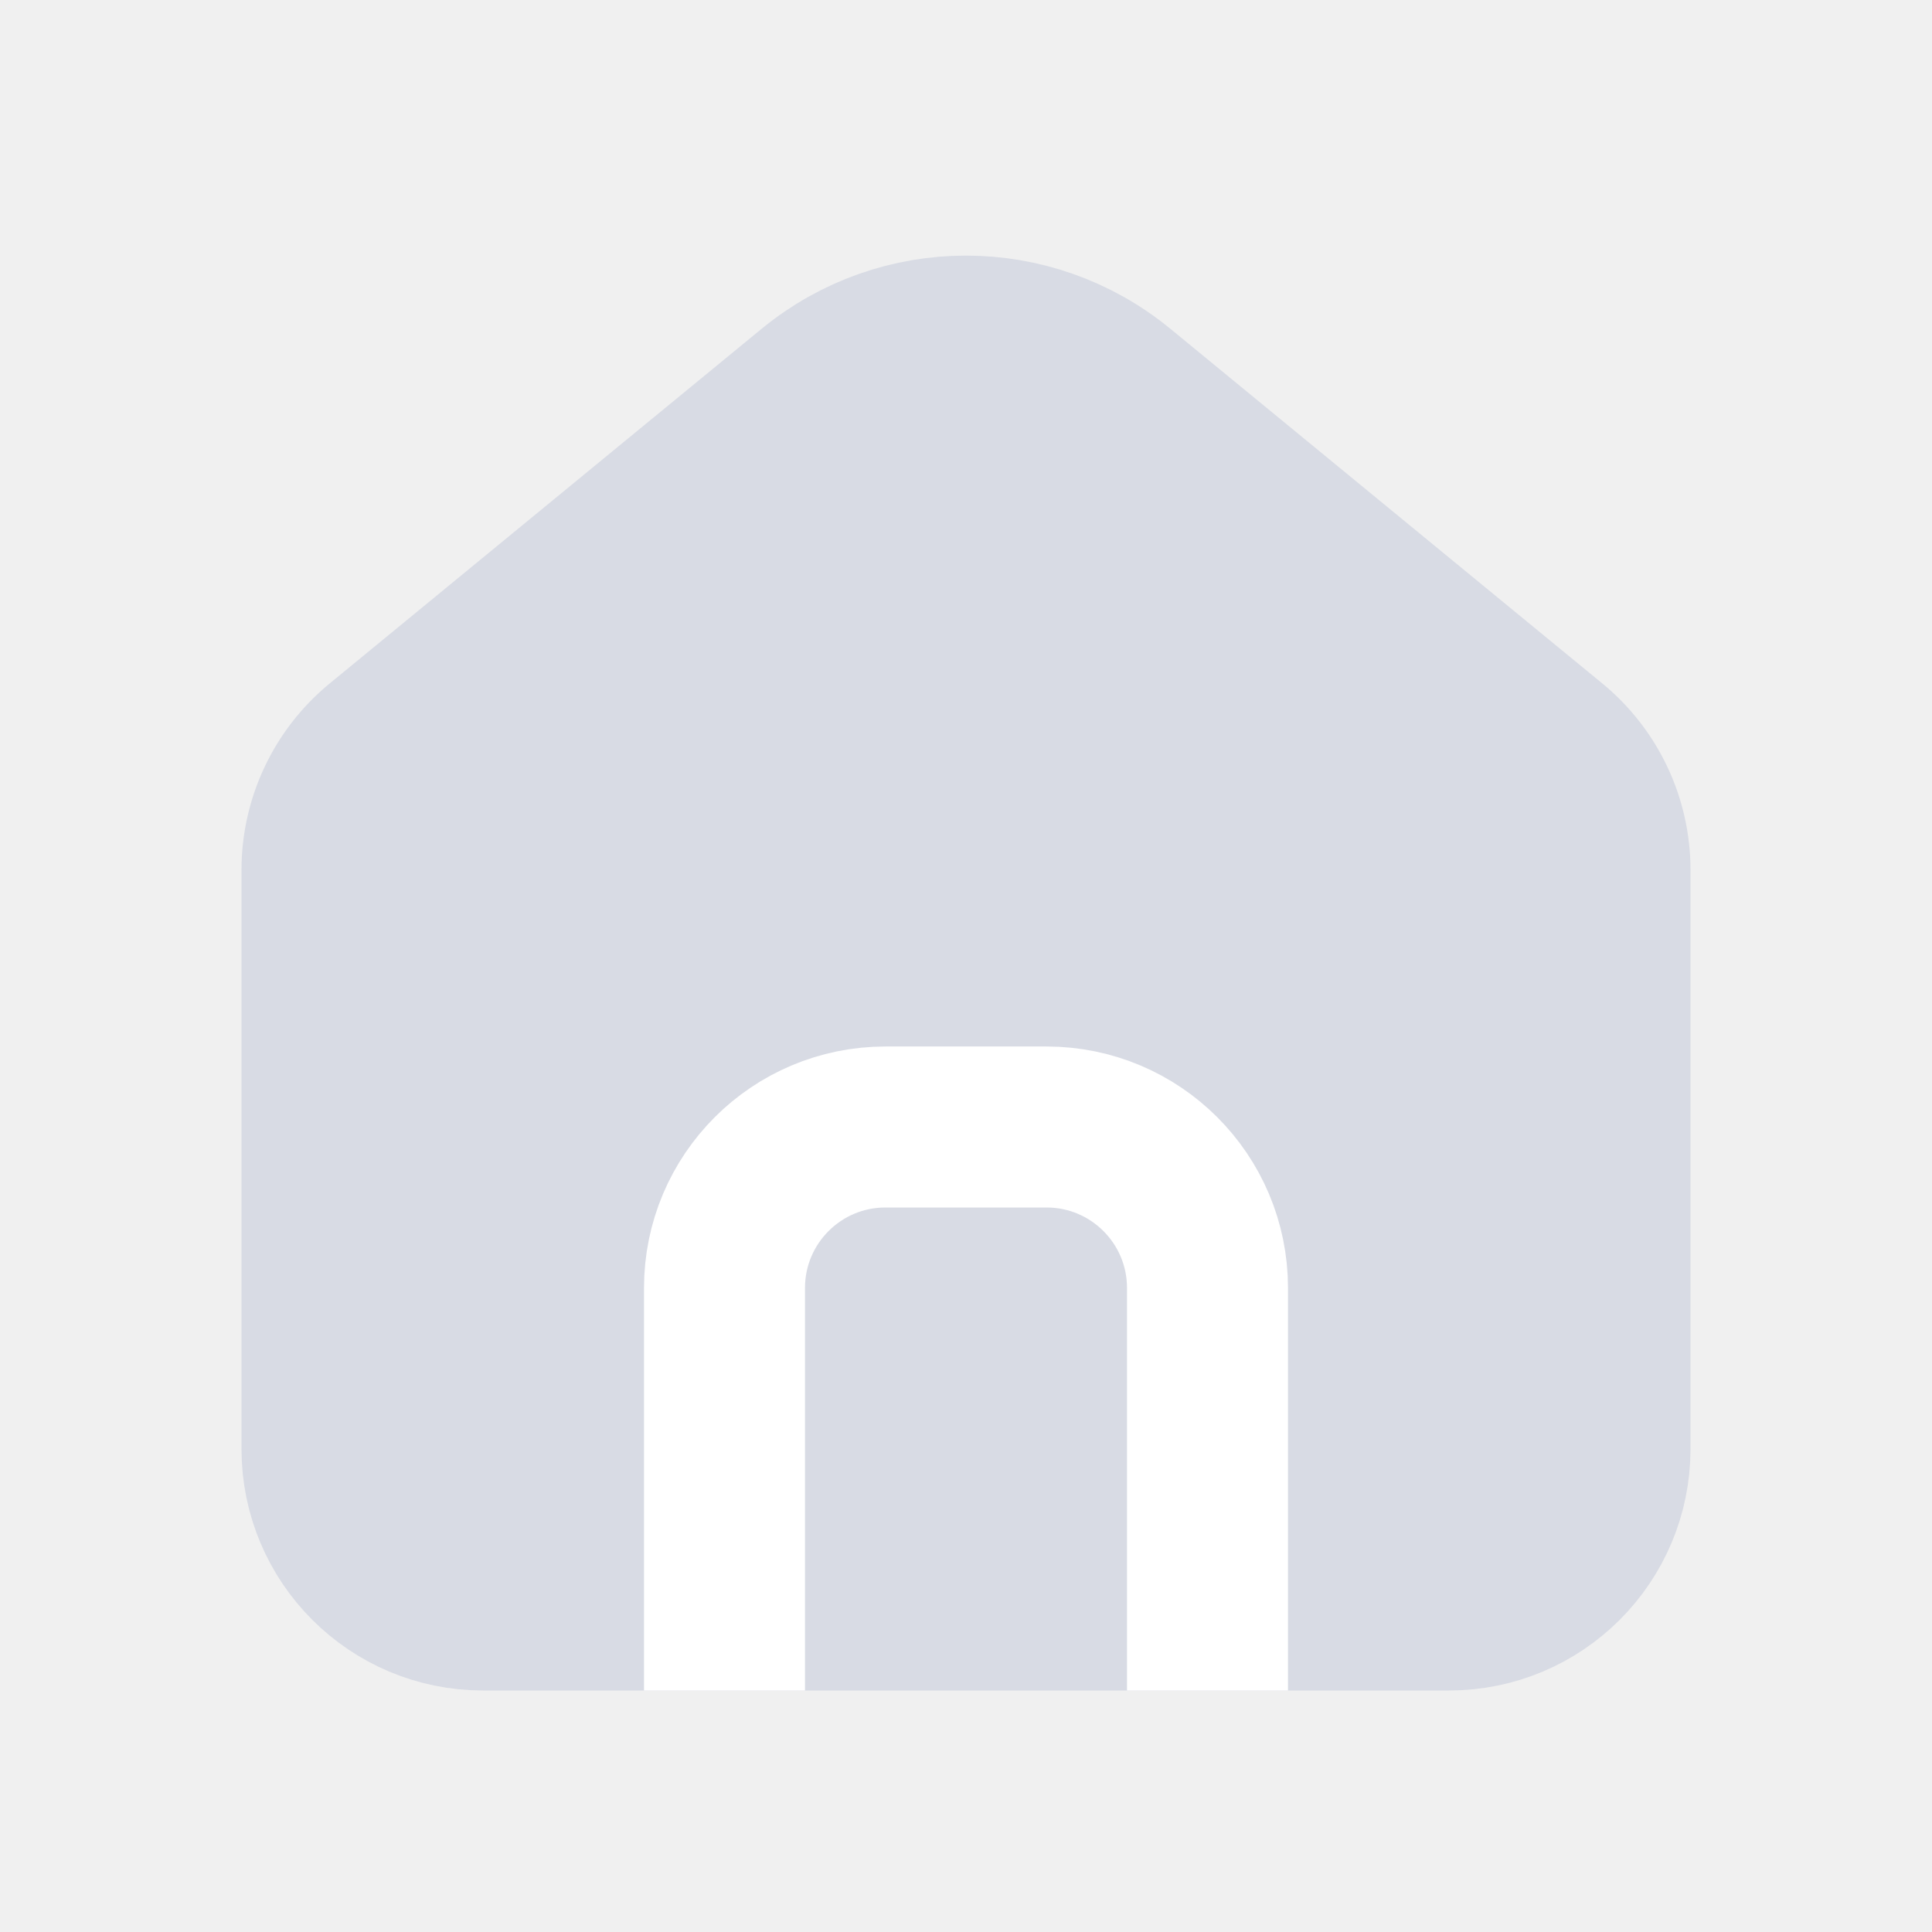
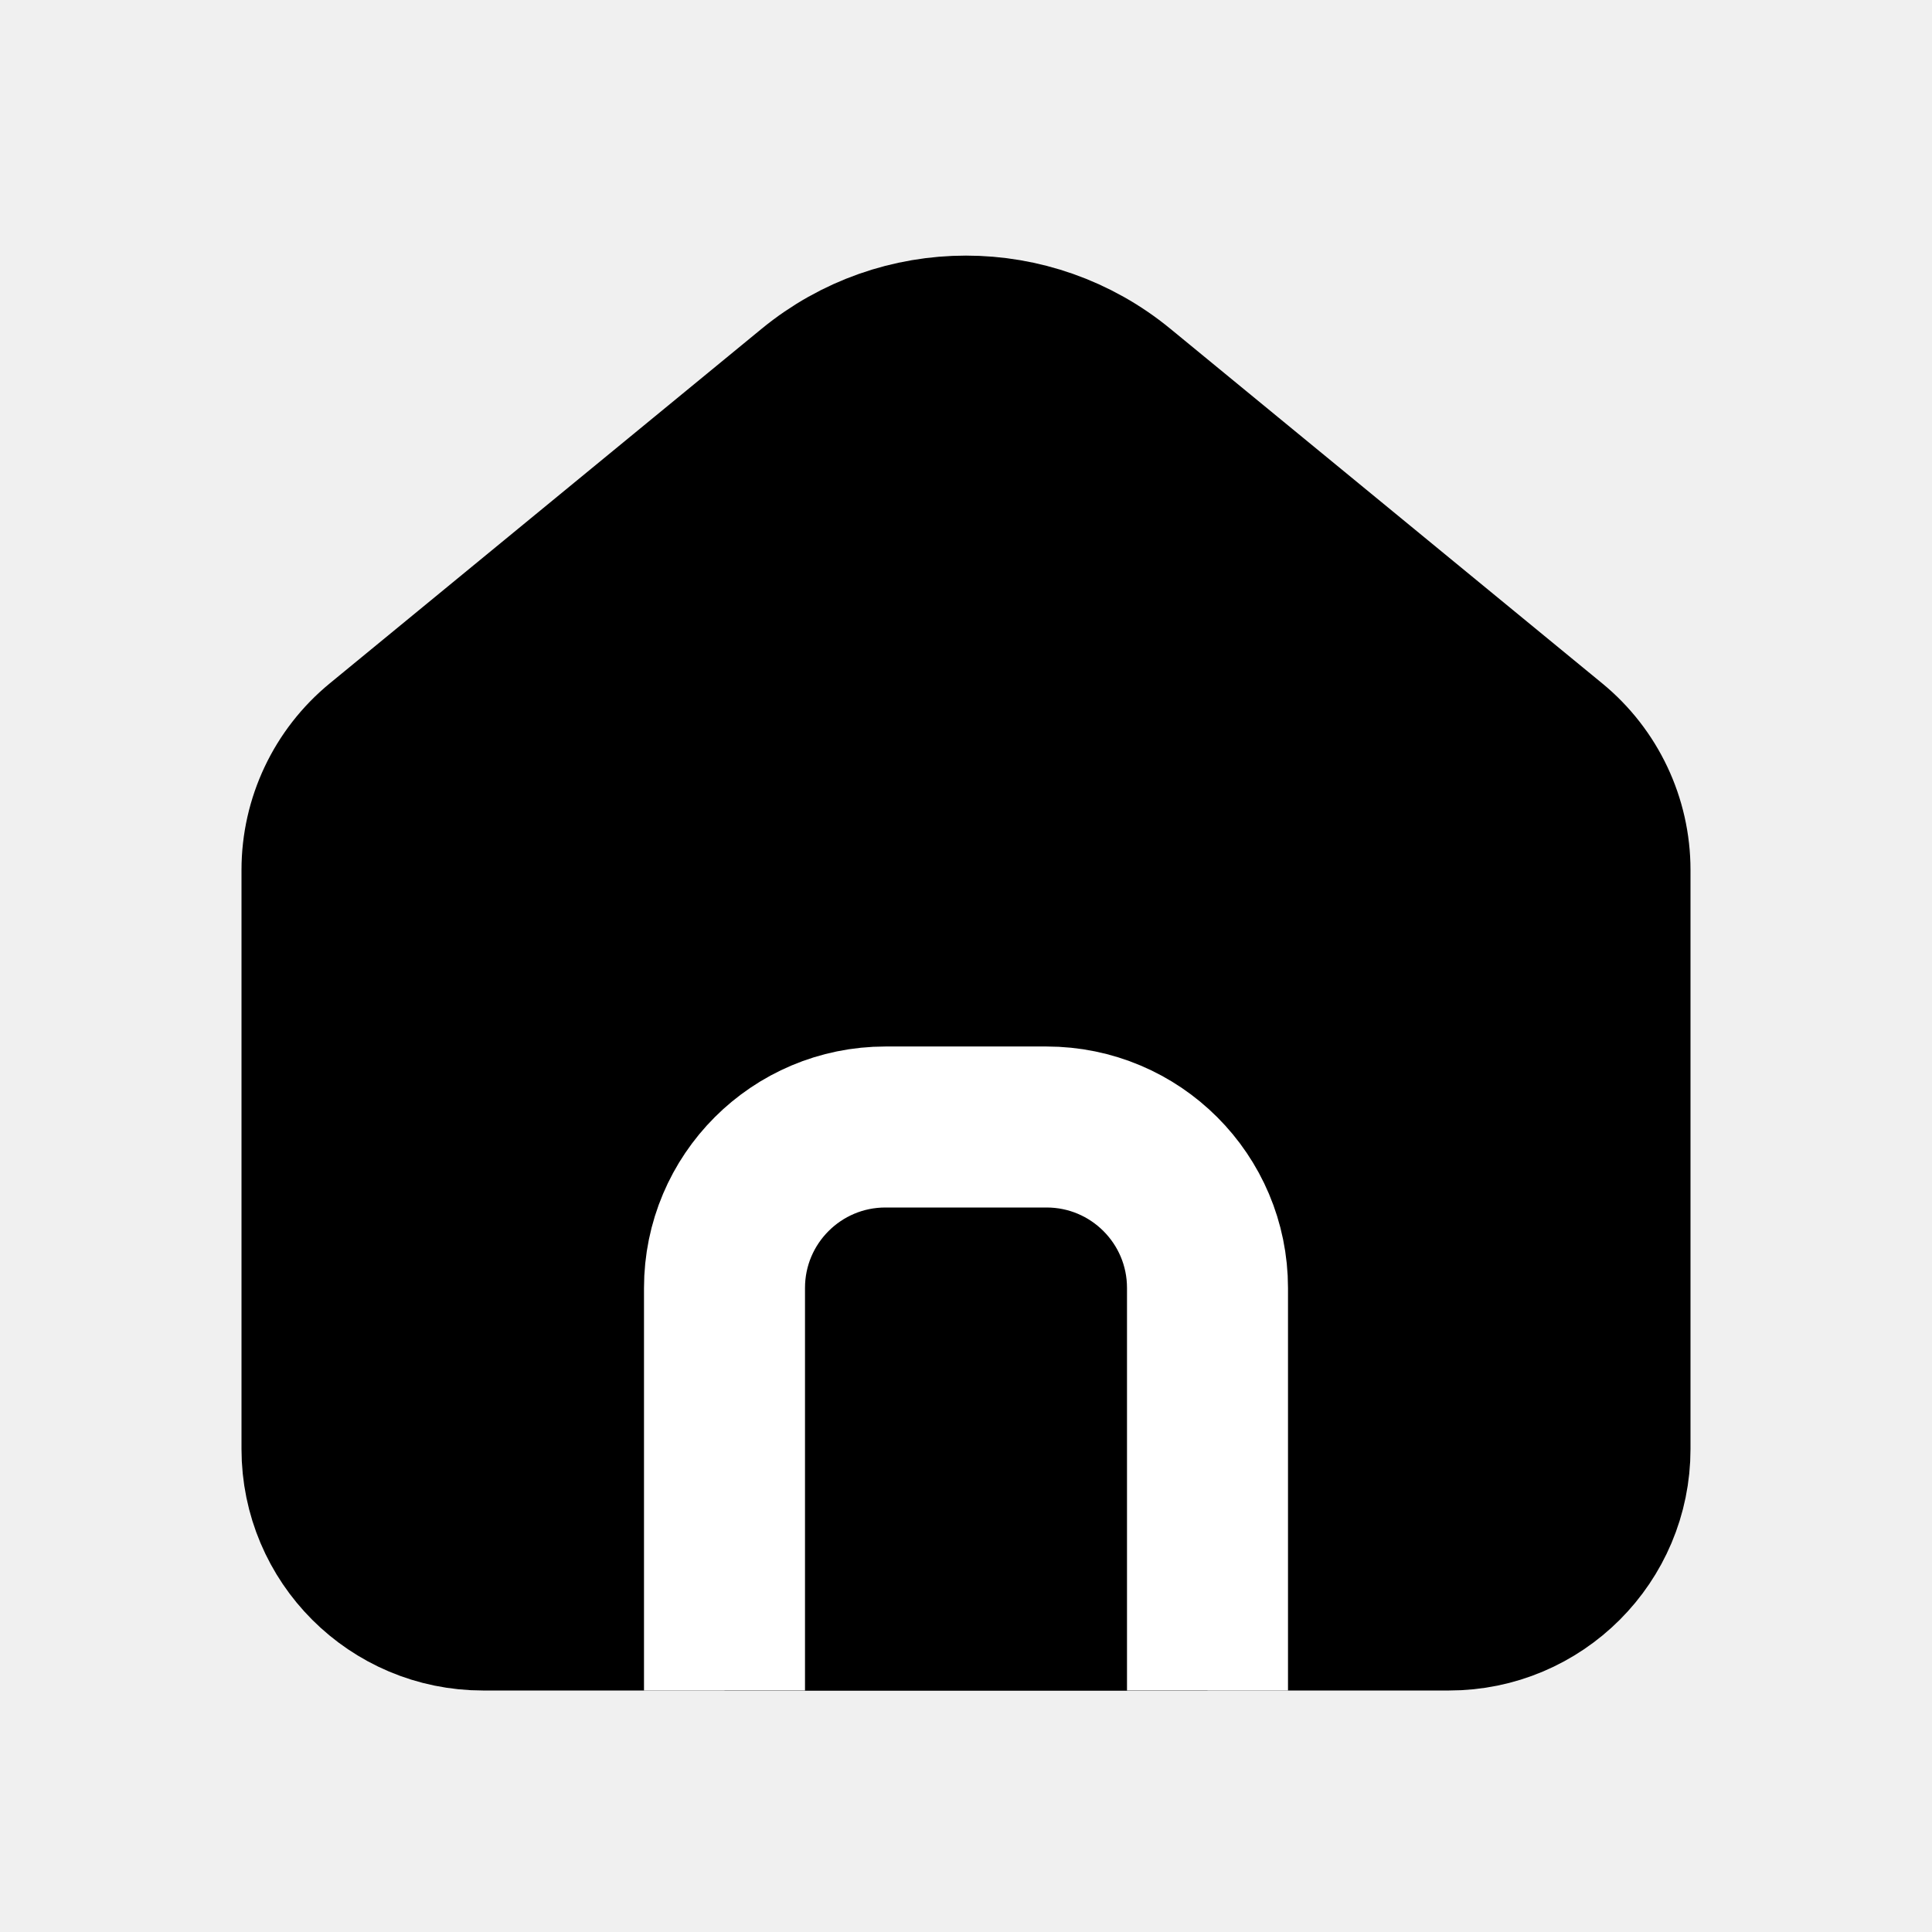
- <svg xmlns="http://www.w3.org/2000/svg" width="24" height="24" viewBox="0 0 24 24" fill="none">
-   <path d="M4 10.807C4 10.209 4.268 9.642 4.731 9.262L10.096 4.857C11.203 3.948 12.797 3.948 13.904 4.857L19.269 9.262C19.732 9.642 20 10.209 20 10.807V18C20 19.105 19.105 20 18 20H6C4.895 20 4 19.105 4 18V10.807Z" fill="#D8DBE4" stroke="#D8DBE4" style="fill:#D8DBE4;fill:color(display-p3 0.846 0.858 0.895);fill-opacity:1;stroke:#D8DBE4;stroke:color(display-p3 0.846 0.858 0.895);stroke-opacity:1;" stroke-width="2" />
+ <svg xmlns="http://www.w3.org/2000/svg" width="24" height="24" viewBox="0 0 24 24" fill="currentColor">
+   <path d="M4 10.807C4 10.209 4.268 9.642 4.731 9.262L10.096 4.857C11.203 3.948 12.797 3.948 13.904 4.857L19.269 9.262C19.732 9.642 20 10.209 20 10.807V18C20 19.105 19.105 20 18 20H6C4.895 20 4 19.105 4 18V10.807Z" fill="currentColor" stroke="currentColor" style="fill:currentColor;fill:currentColor;fill-opacity:1;stroke:#D8DBE4;stroke:currentColor;stroke-opacity:1;" stroke-width="2" />
  <path d="M15 21V16C15 14.895 14.105 14 13 14H11C9.895 14 9 14.895 9 16V21" stroke="white" style="stroke:white;stroke-opacity:1;" stroke-width="2" />
</svg>
